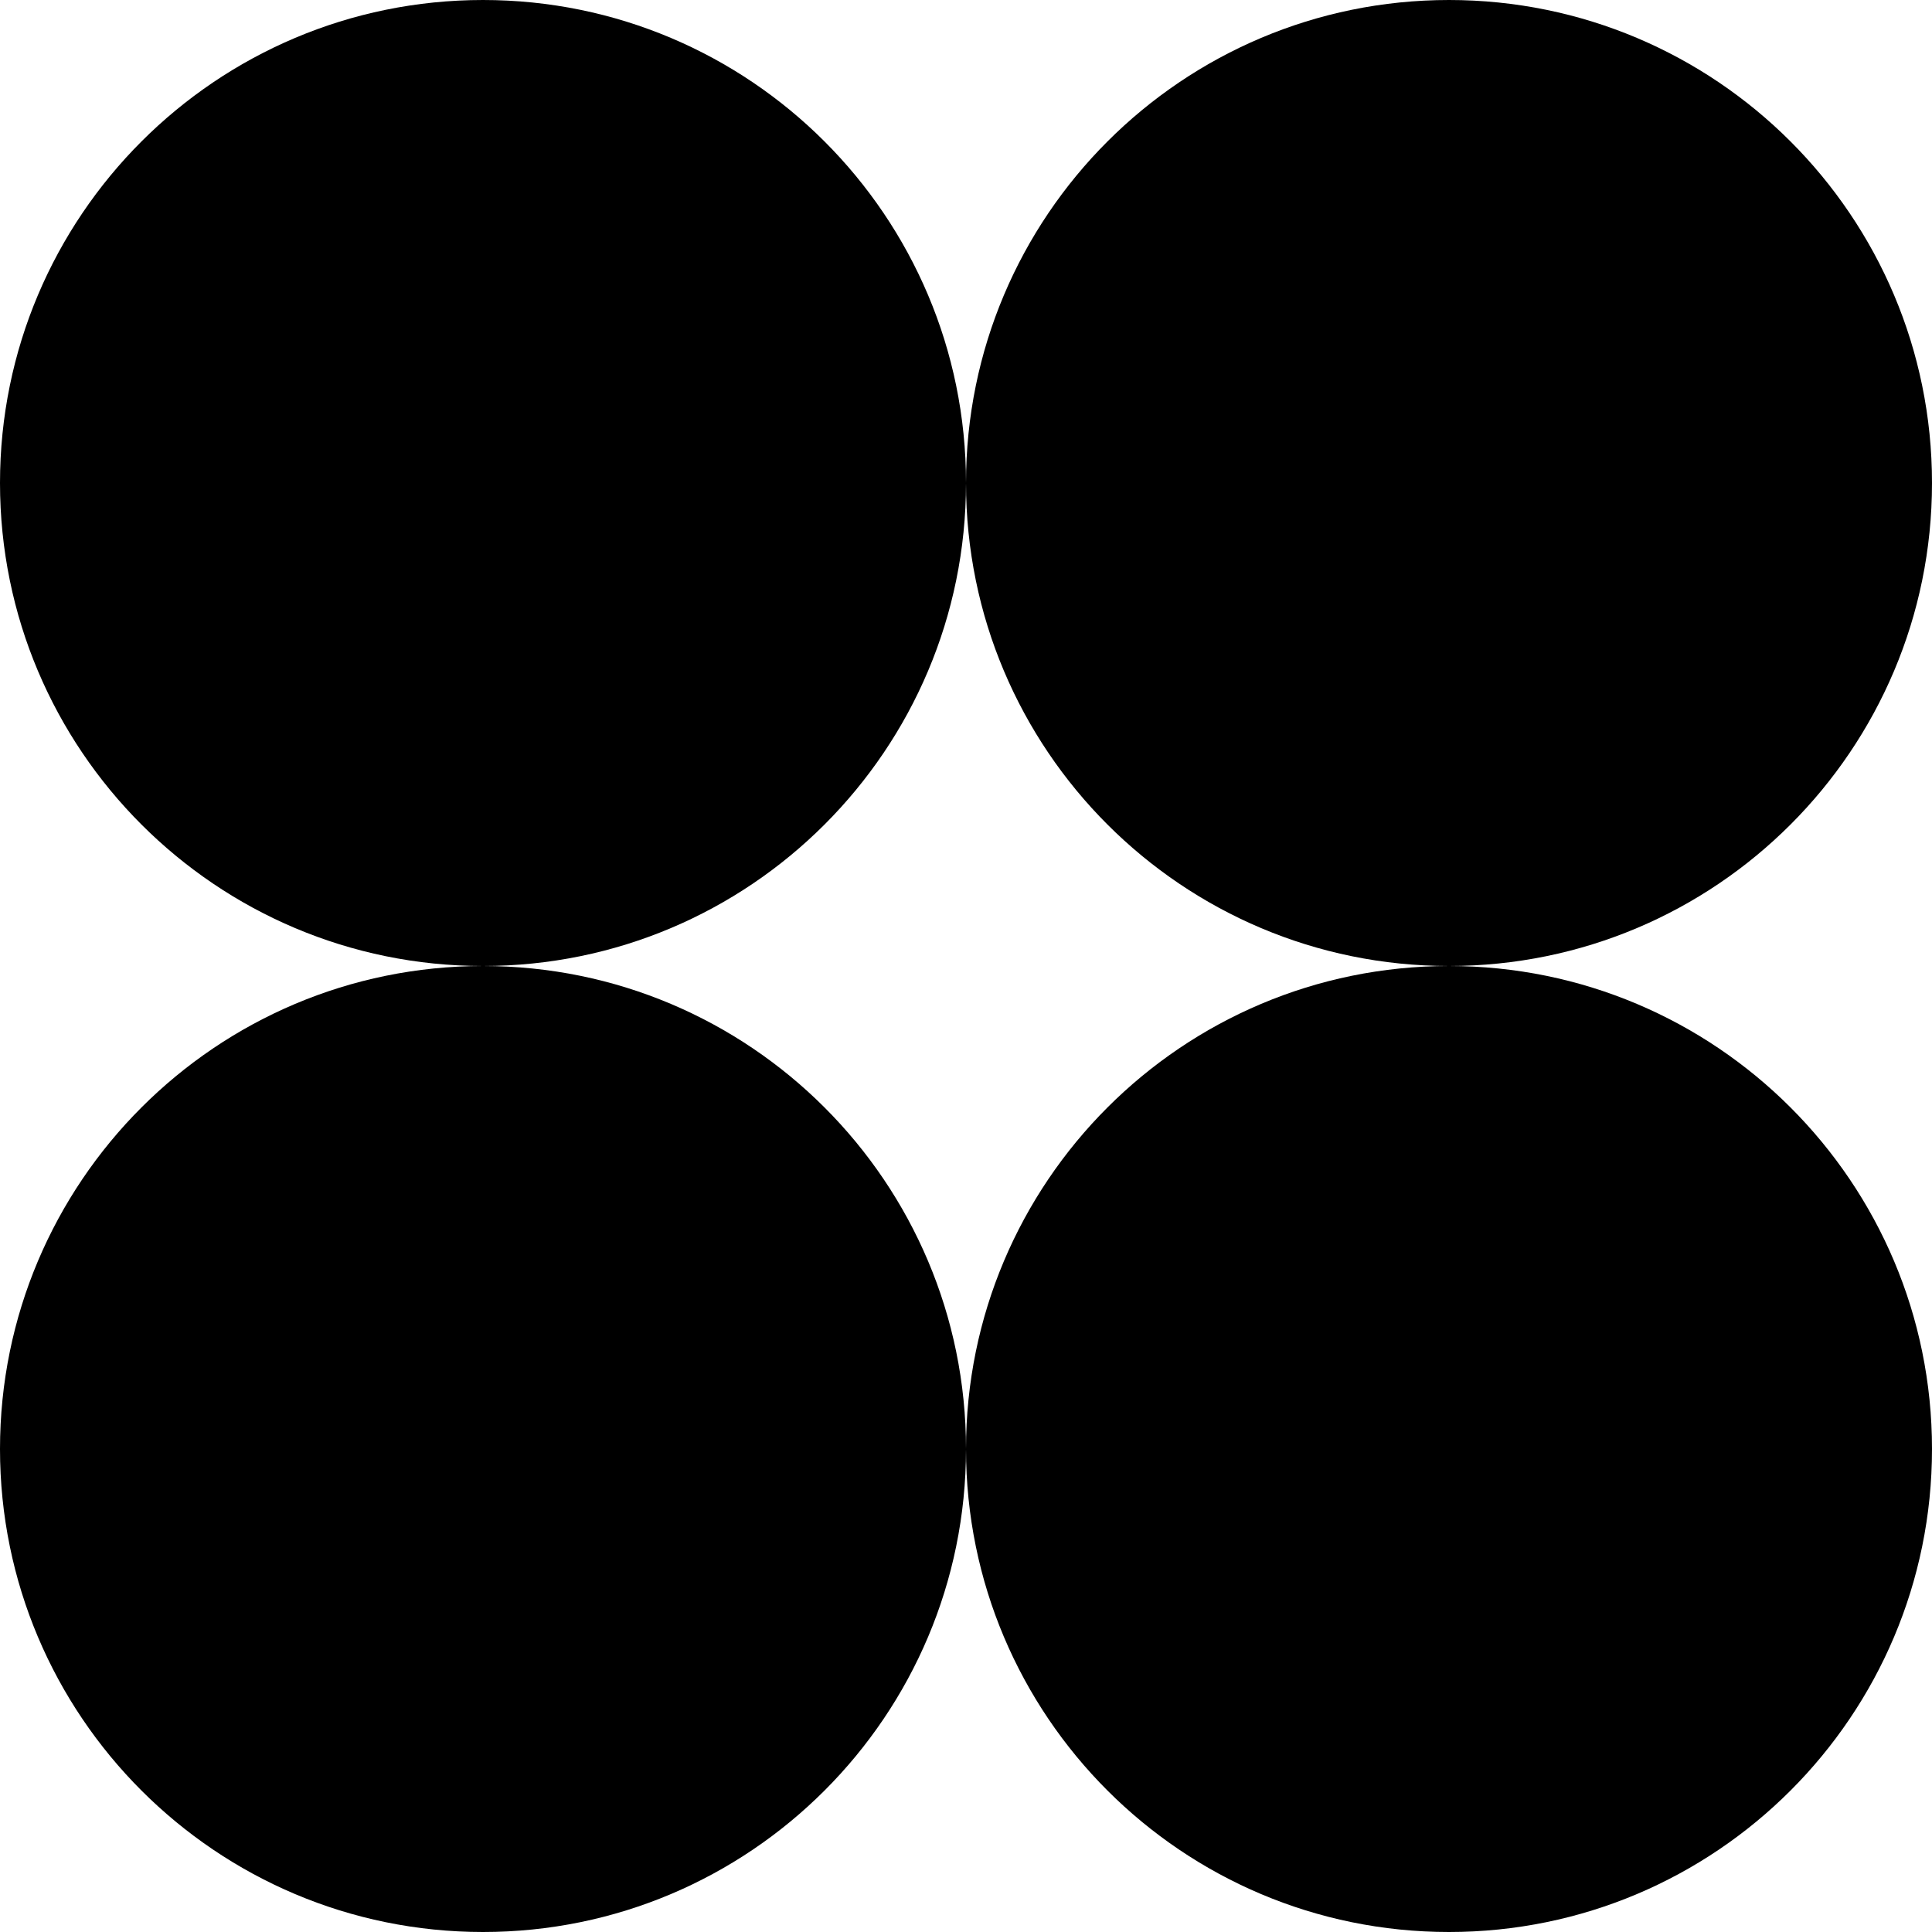
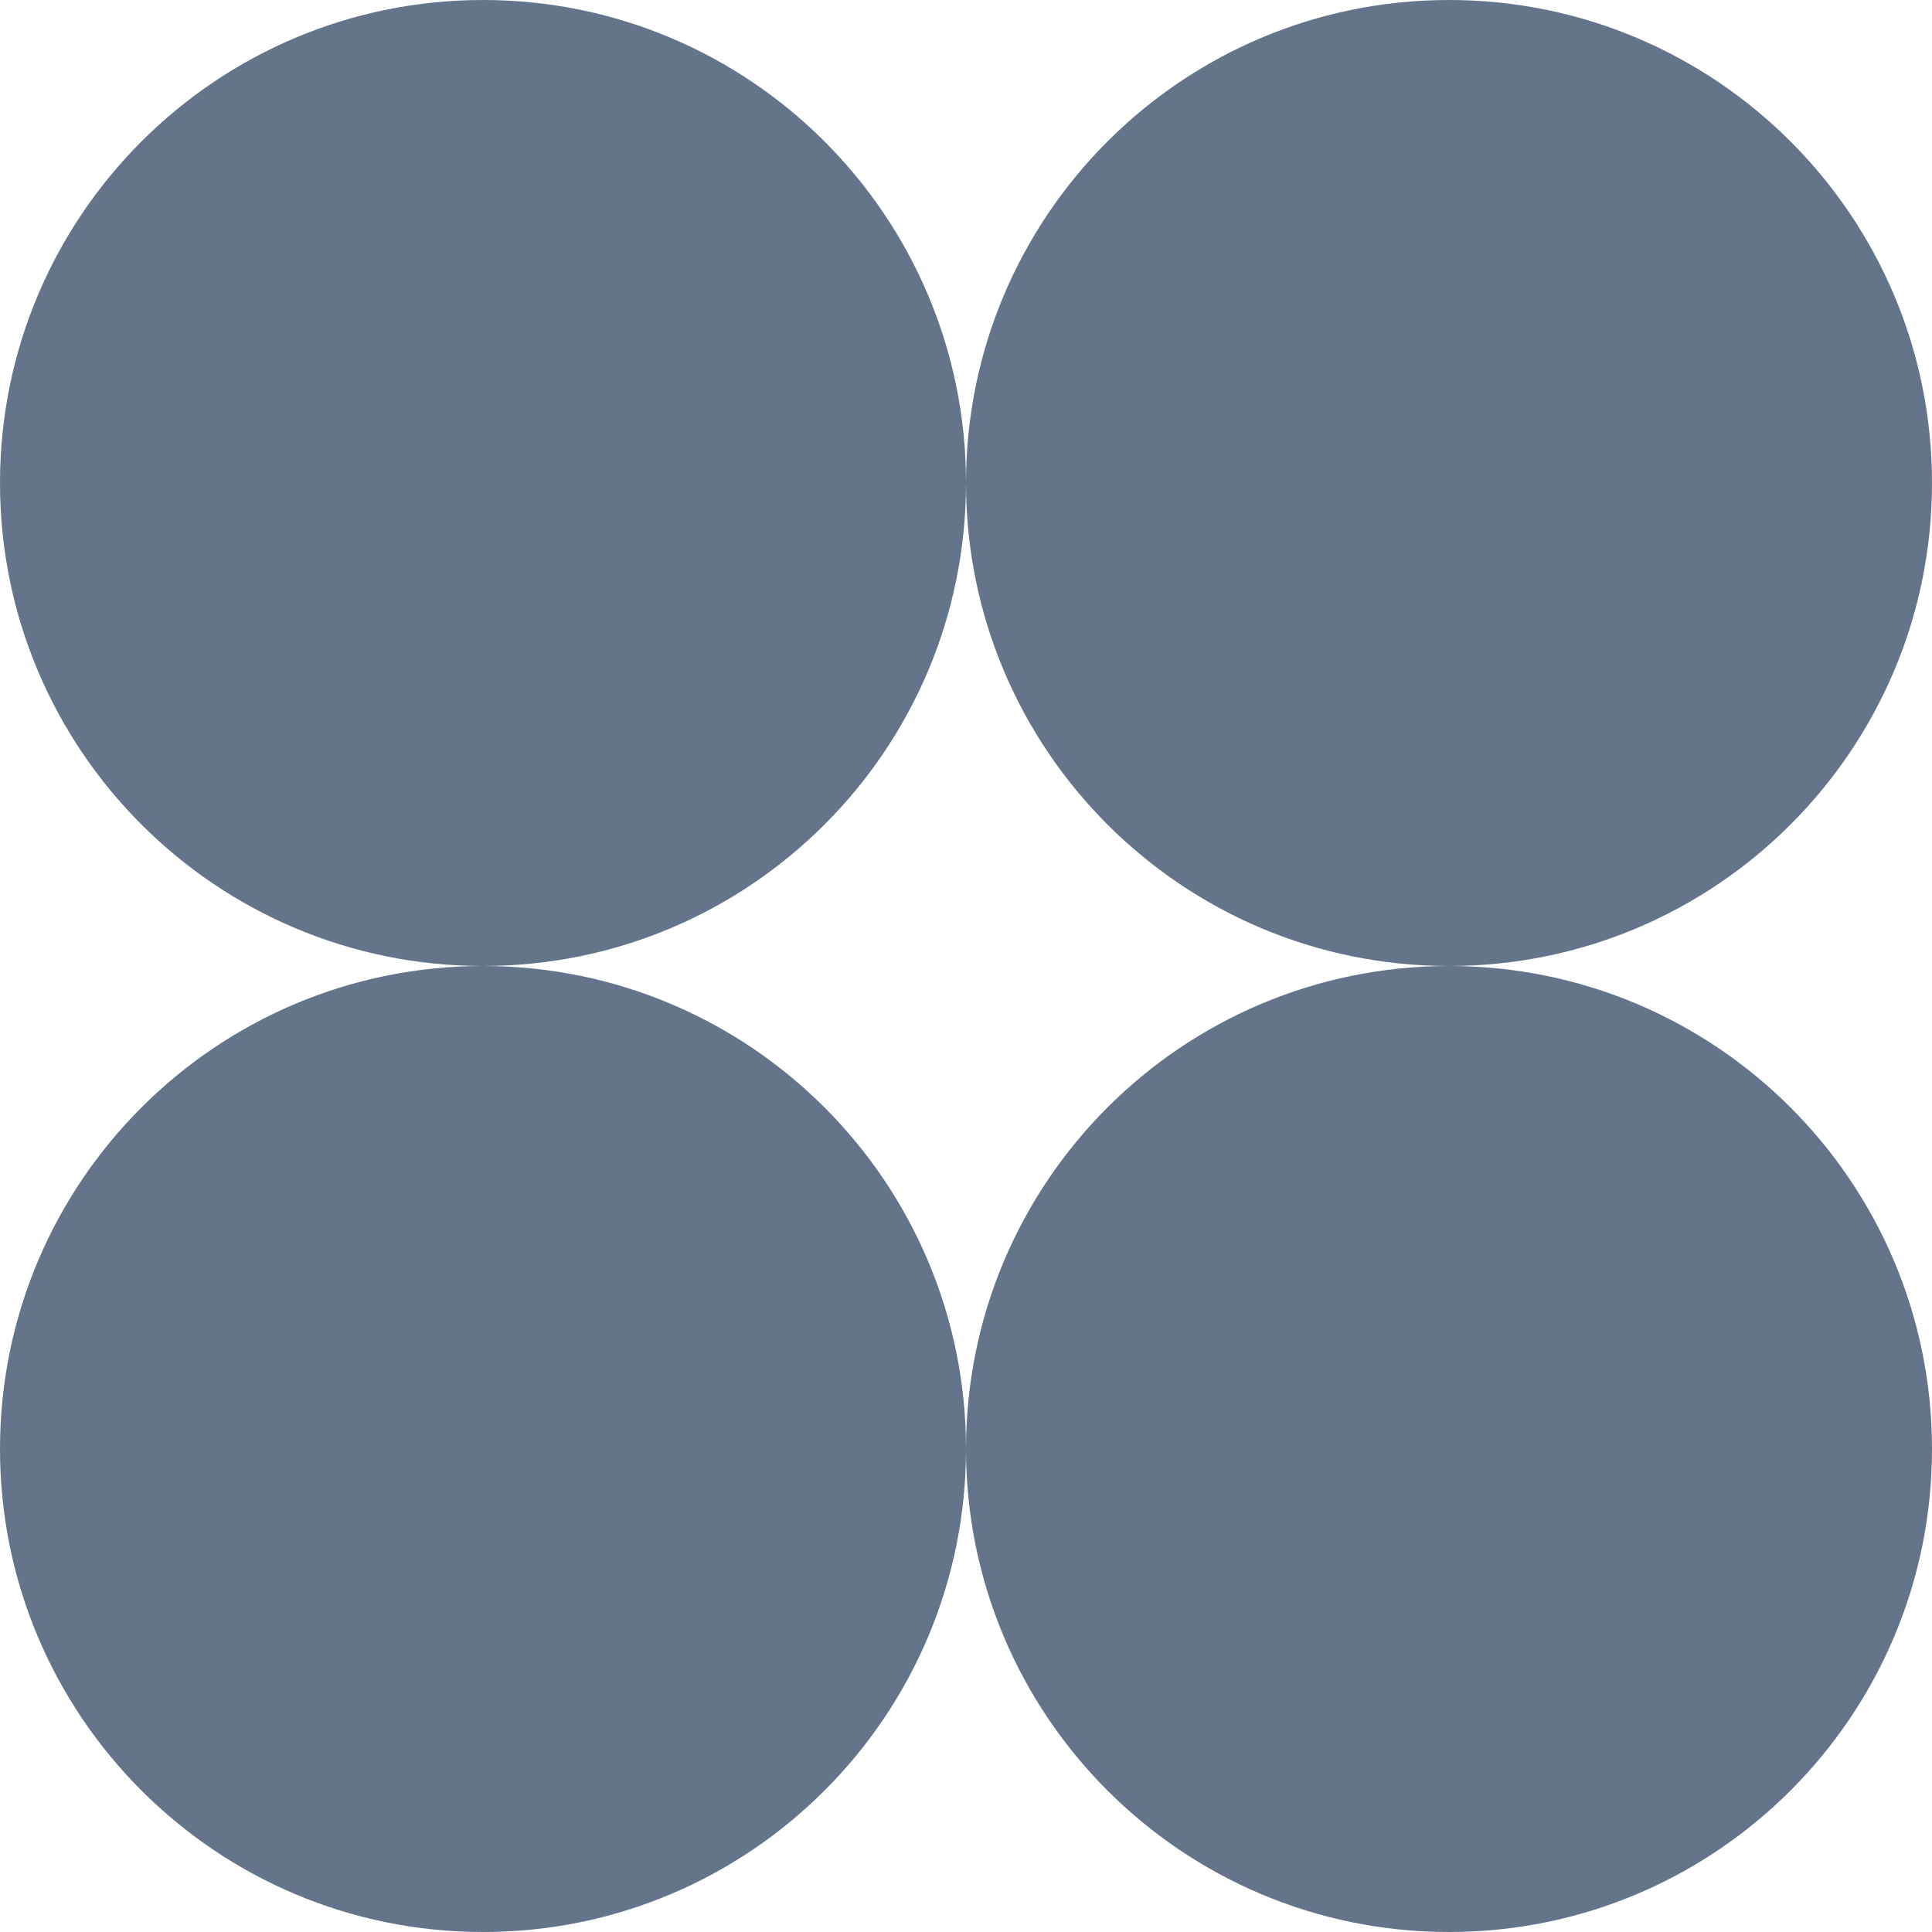
<svg xmlns="http://www.w3.org/2000/svg" width="256" height="256" viewBox="0 0 256 256">
-   <path d="M0 64 A64 64 0 1 0 128 64 A64 64 0 1 0 0 64 Z M192 0 A64 64 0 1 0 192 128 A64 64 0 1 0 192 0 Z M0 192 A64 64 0 1 1 128 192 A64 64 0 1 1 0 192 Z M192 128 A64 64 0 1 1 192 256 A64 64 0 1 1 192 128 Z" fill="currentColor" />
+   <path d="M0 64 A64 64 0 1 0 128 64 A64 64 0 1 0 0 64 Z M192 0 A64 64 0 1 0 192 128 A64 64 0 1 0 192 0 Z M0 192 A64 64 0 1 1 128 192 A64 64 0 1 1 0 192 Z M192 128 A64 64 0 1 1 192 256 A64 64 0 1 1 192 128 Z" fill="#64748b" />
</svg>
